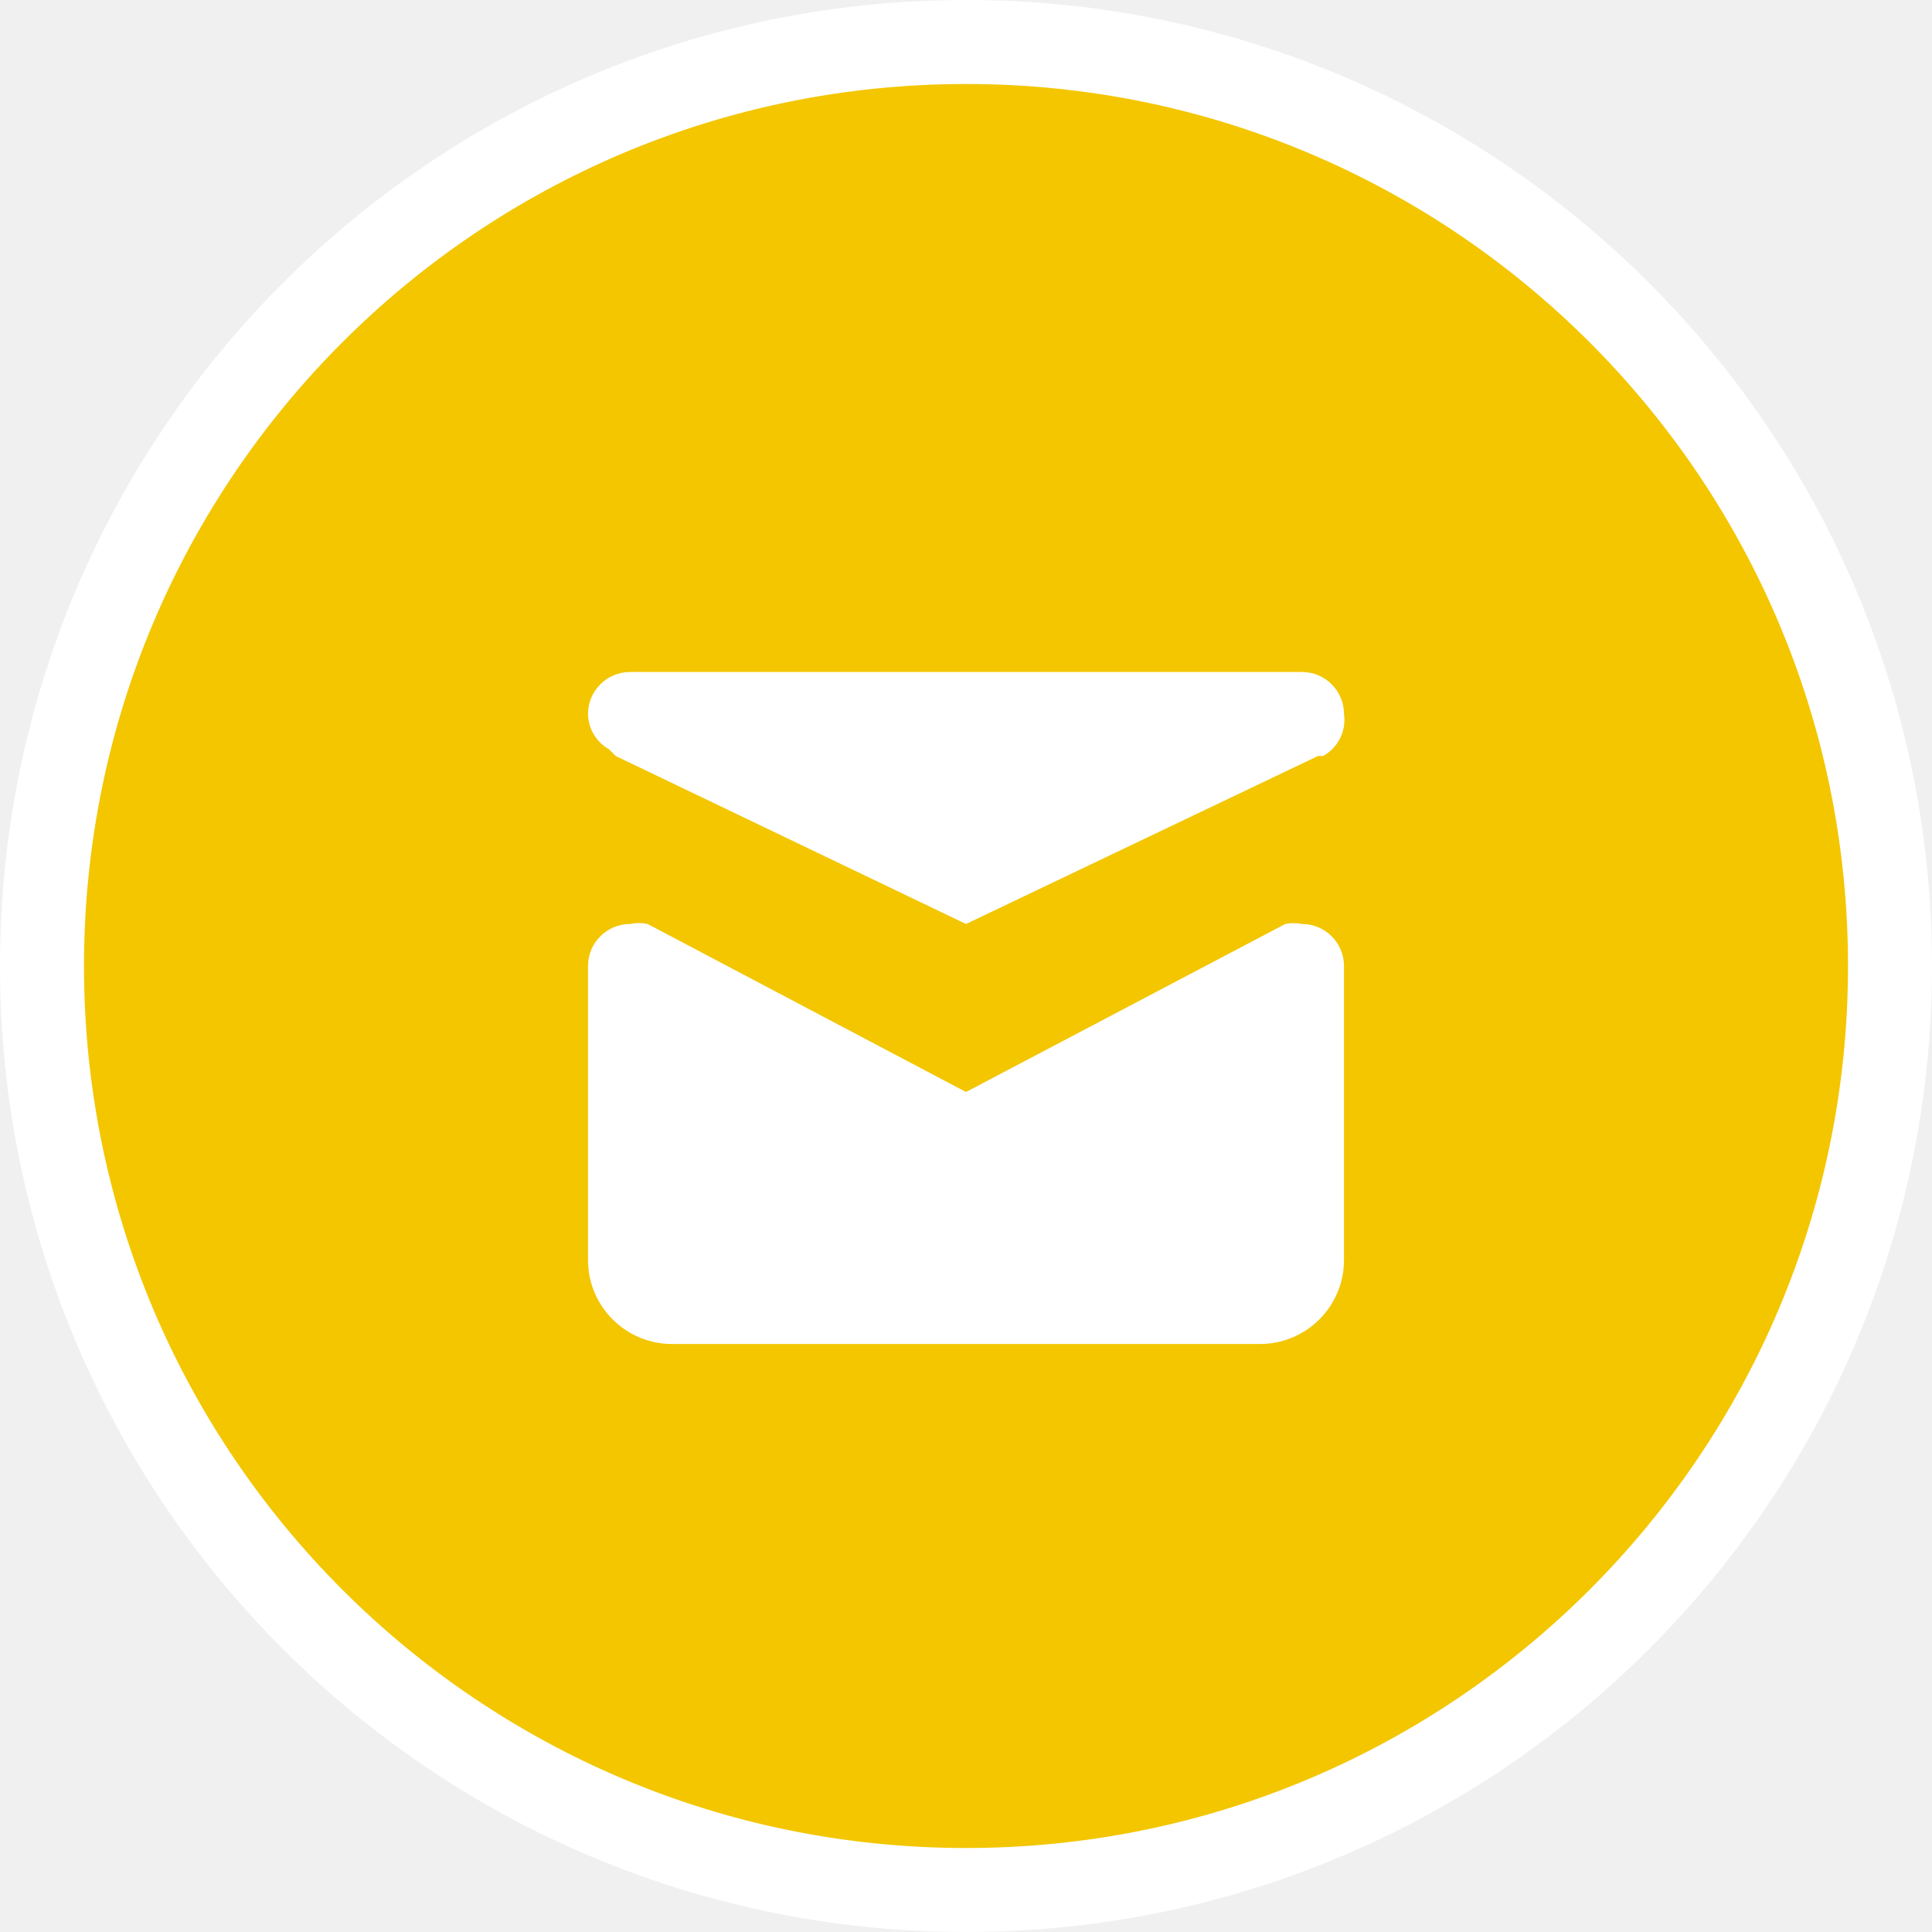
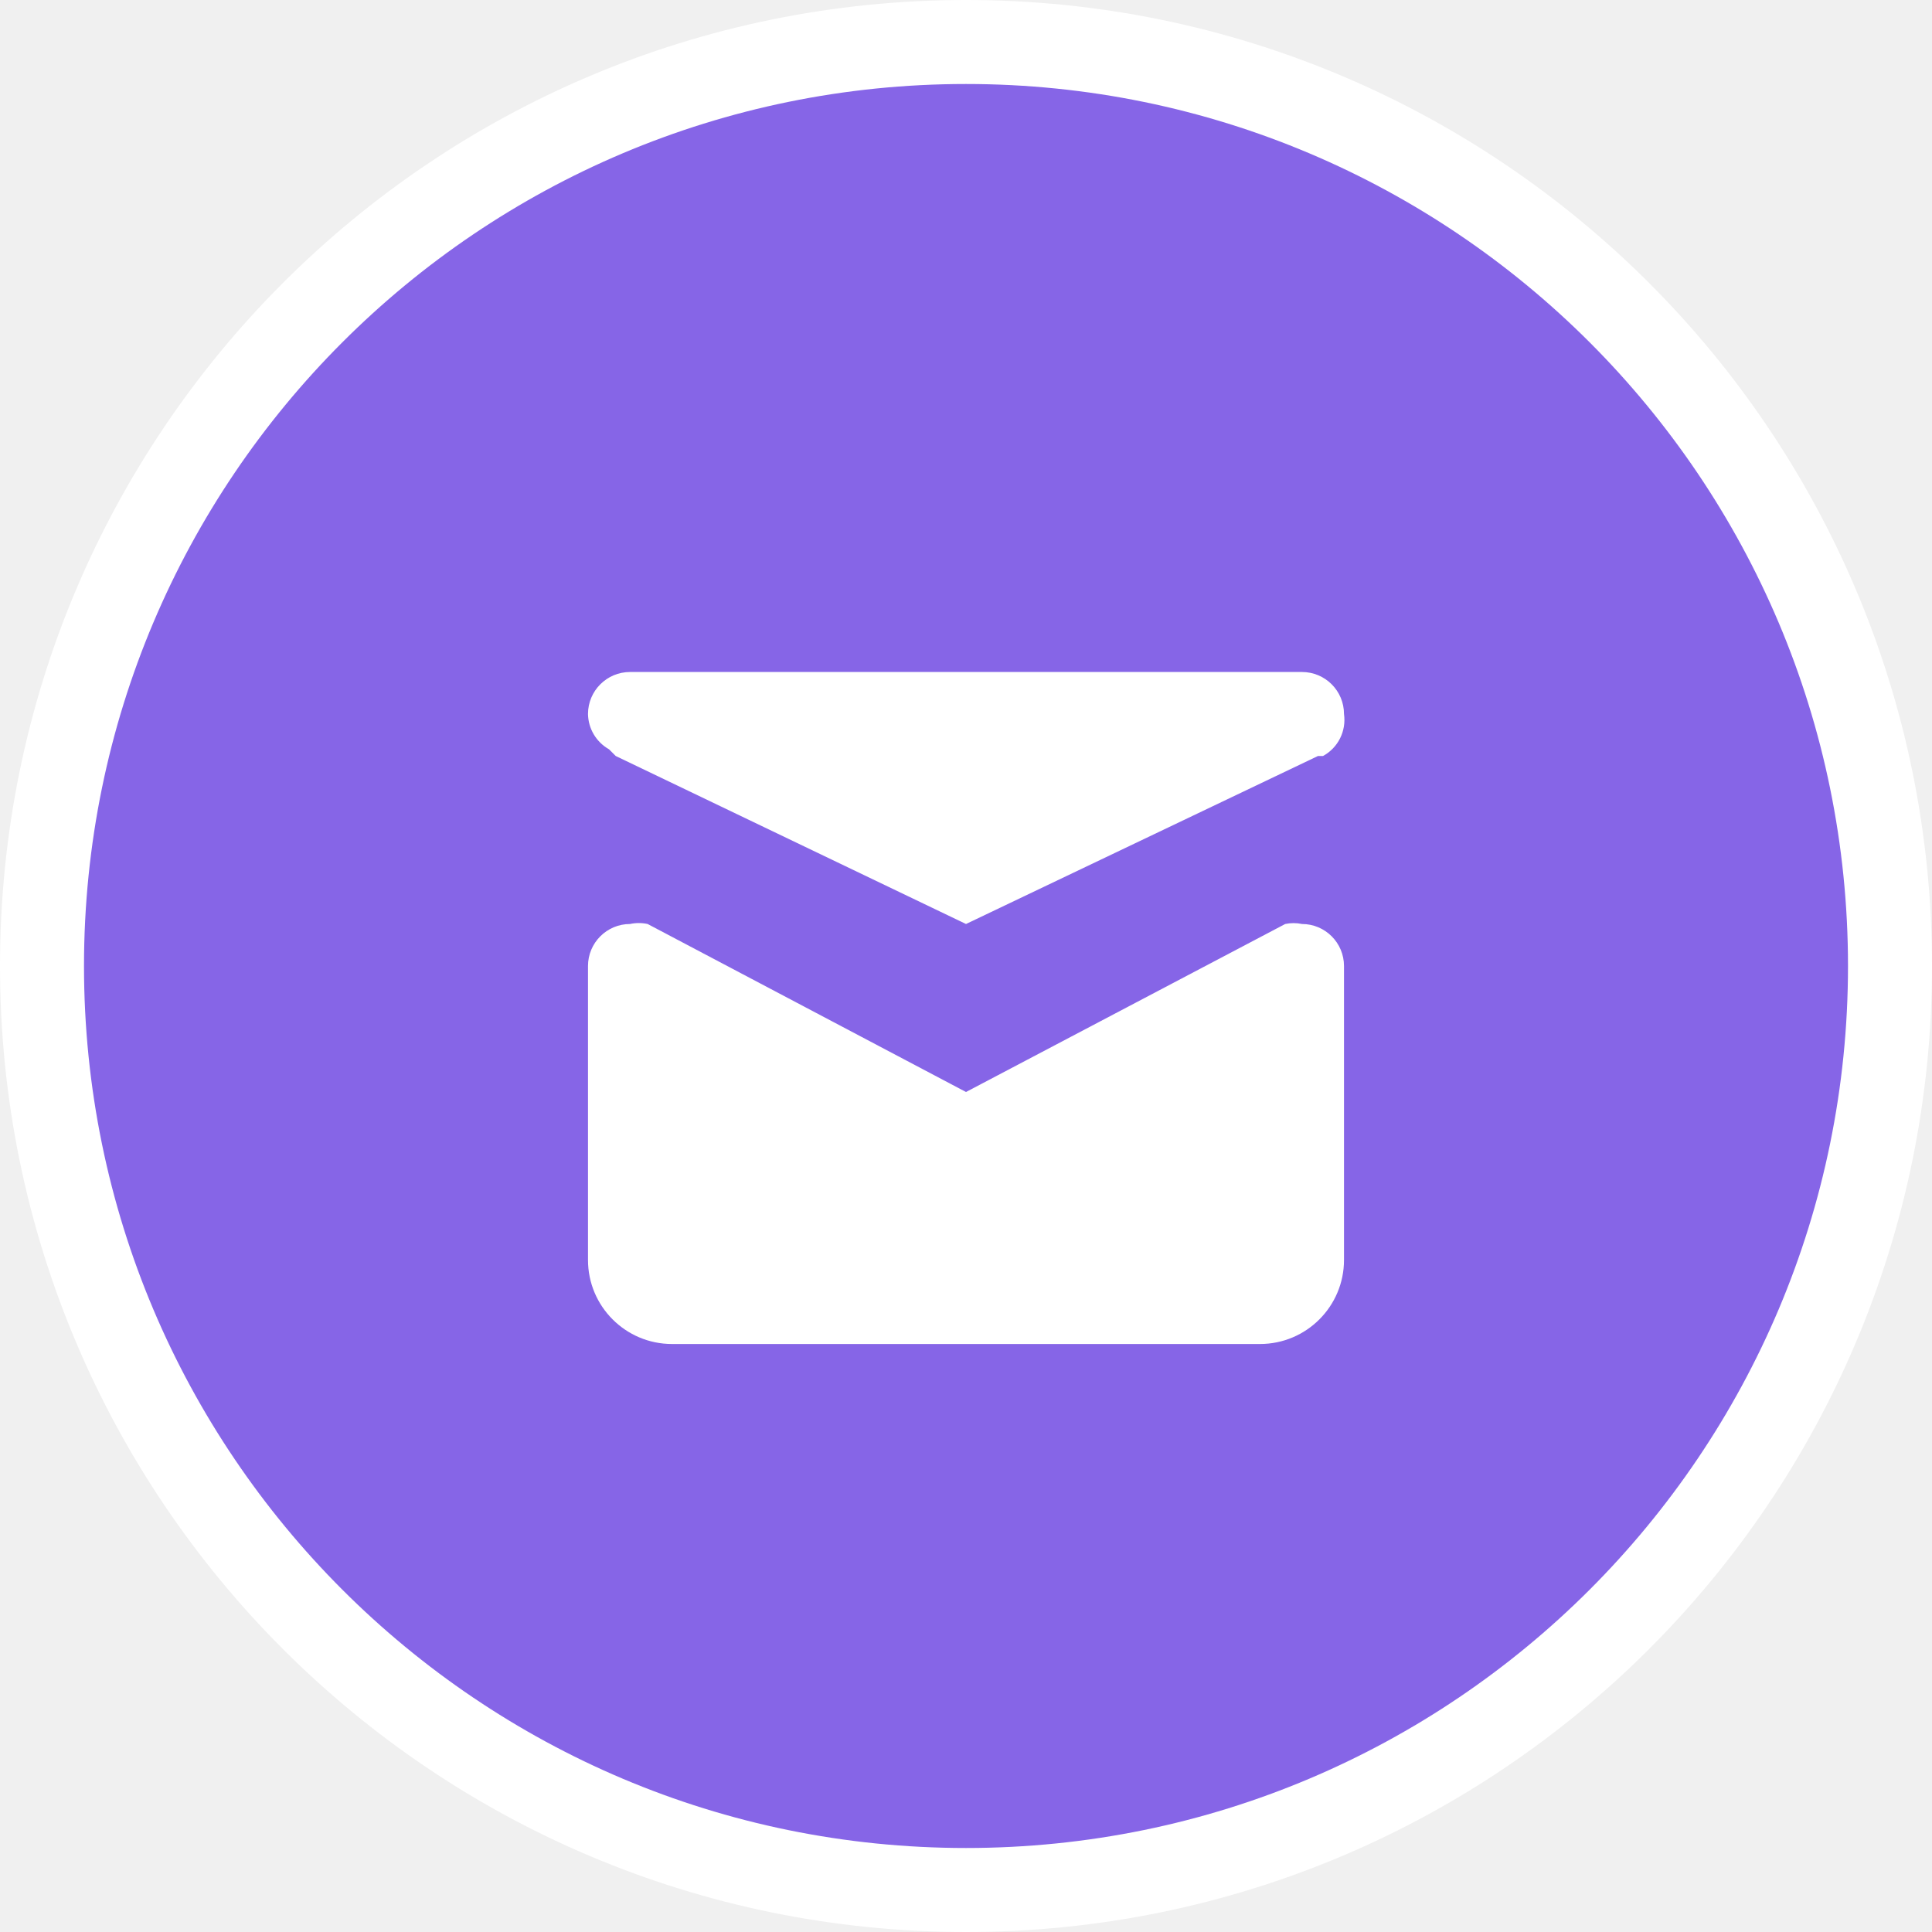
<svg xmlns="http://www.w3.org/2000/svg" viewBox="0 0 23 23" height="23" width="23">
  <rect fill="none" x="0" y="0" width="23" height="23" />
  <rect x="1" y="1" rx="10.5" ry="10.5" width="21" height="21" stroke="#ffffff" style="stroke-linejoin:round;stroke-miterlimit:4;" fill="#ffffff" stroke-width="2" />
-   <rect x="1" y="1" width="21" height="21" rx="10.5" ry="10.5" fill="#F3C600" />
+   <rect x="1" y="1" width="21" height="21" rx="10.5" ry="10.5" fill="#8665E7" />
  <path fill="#ffffff" transform="translate(6 6)" d="M10,5.5V9c0,0.552-0.448,1-1,1H2c-0.552,0-1-0.448-1-1V5.5C1,5.224,1.224,5,1.5,5c0.069-0.015,0.141-0.015,0.21,0  l0,0L5.5,7l3.8-2l0,0c0.066-0.014,0.134-0.014,0.2,0C9.776,5,10,5.224,10,5.5z M1.25,2.92L1.25,2.92L1.33,3L5.5,5l4.19-2l0,0  h0.06l0,0C9.93,2.902,10.029,2.703,10,2.5C10,2.224,9.776,2,9.5,2h-8C1.224,2,1,2.224,1,2.5  C1.003,2.675,1.098,2.834,1.25,2.92z" />
</svg>
